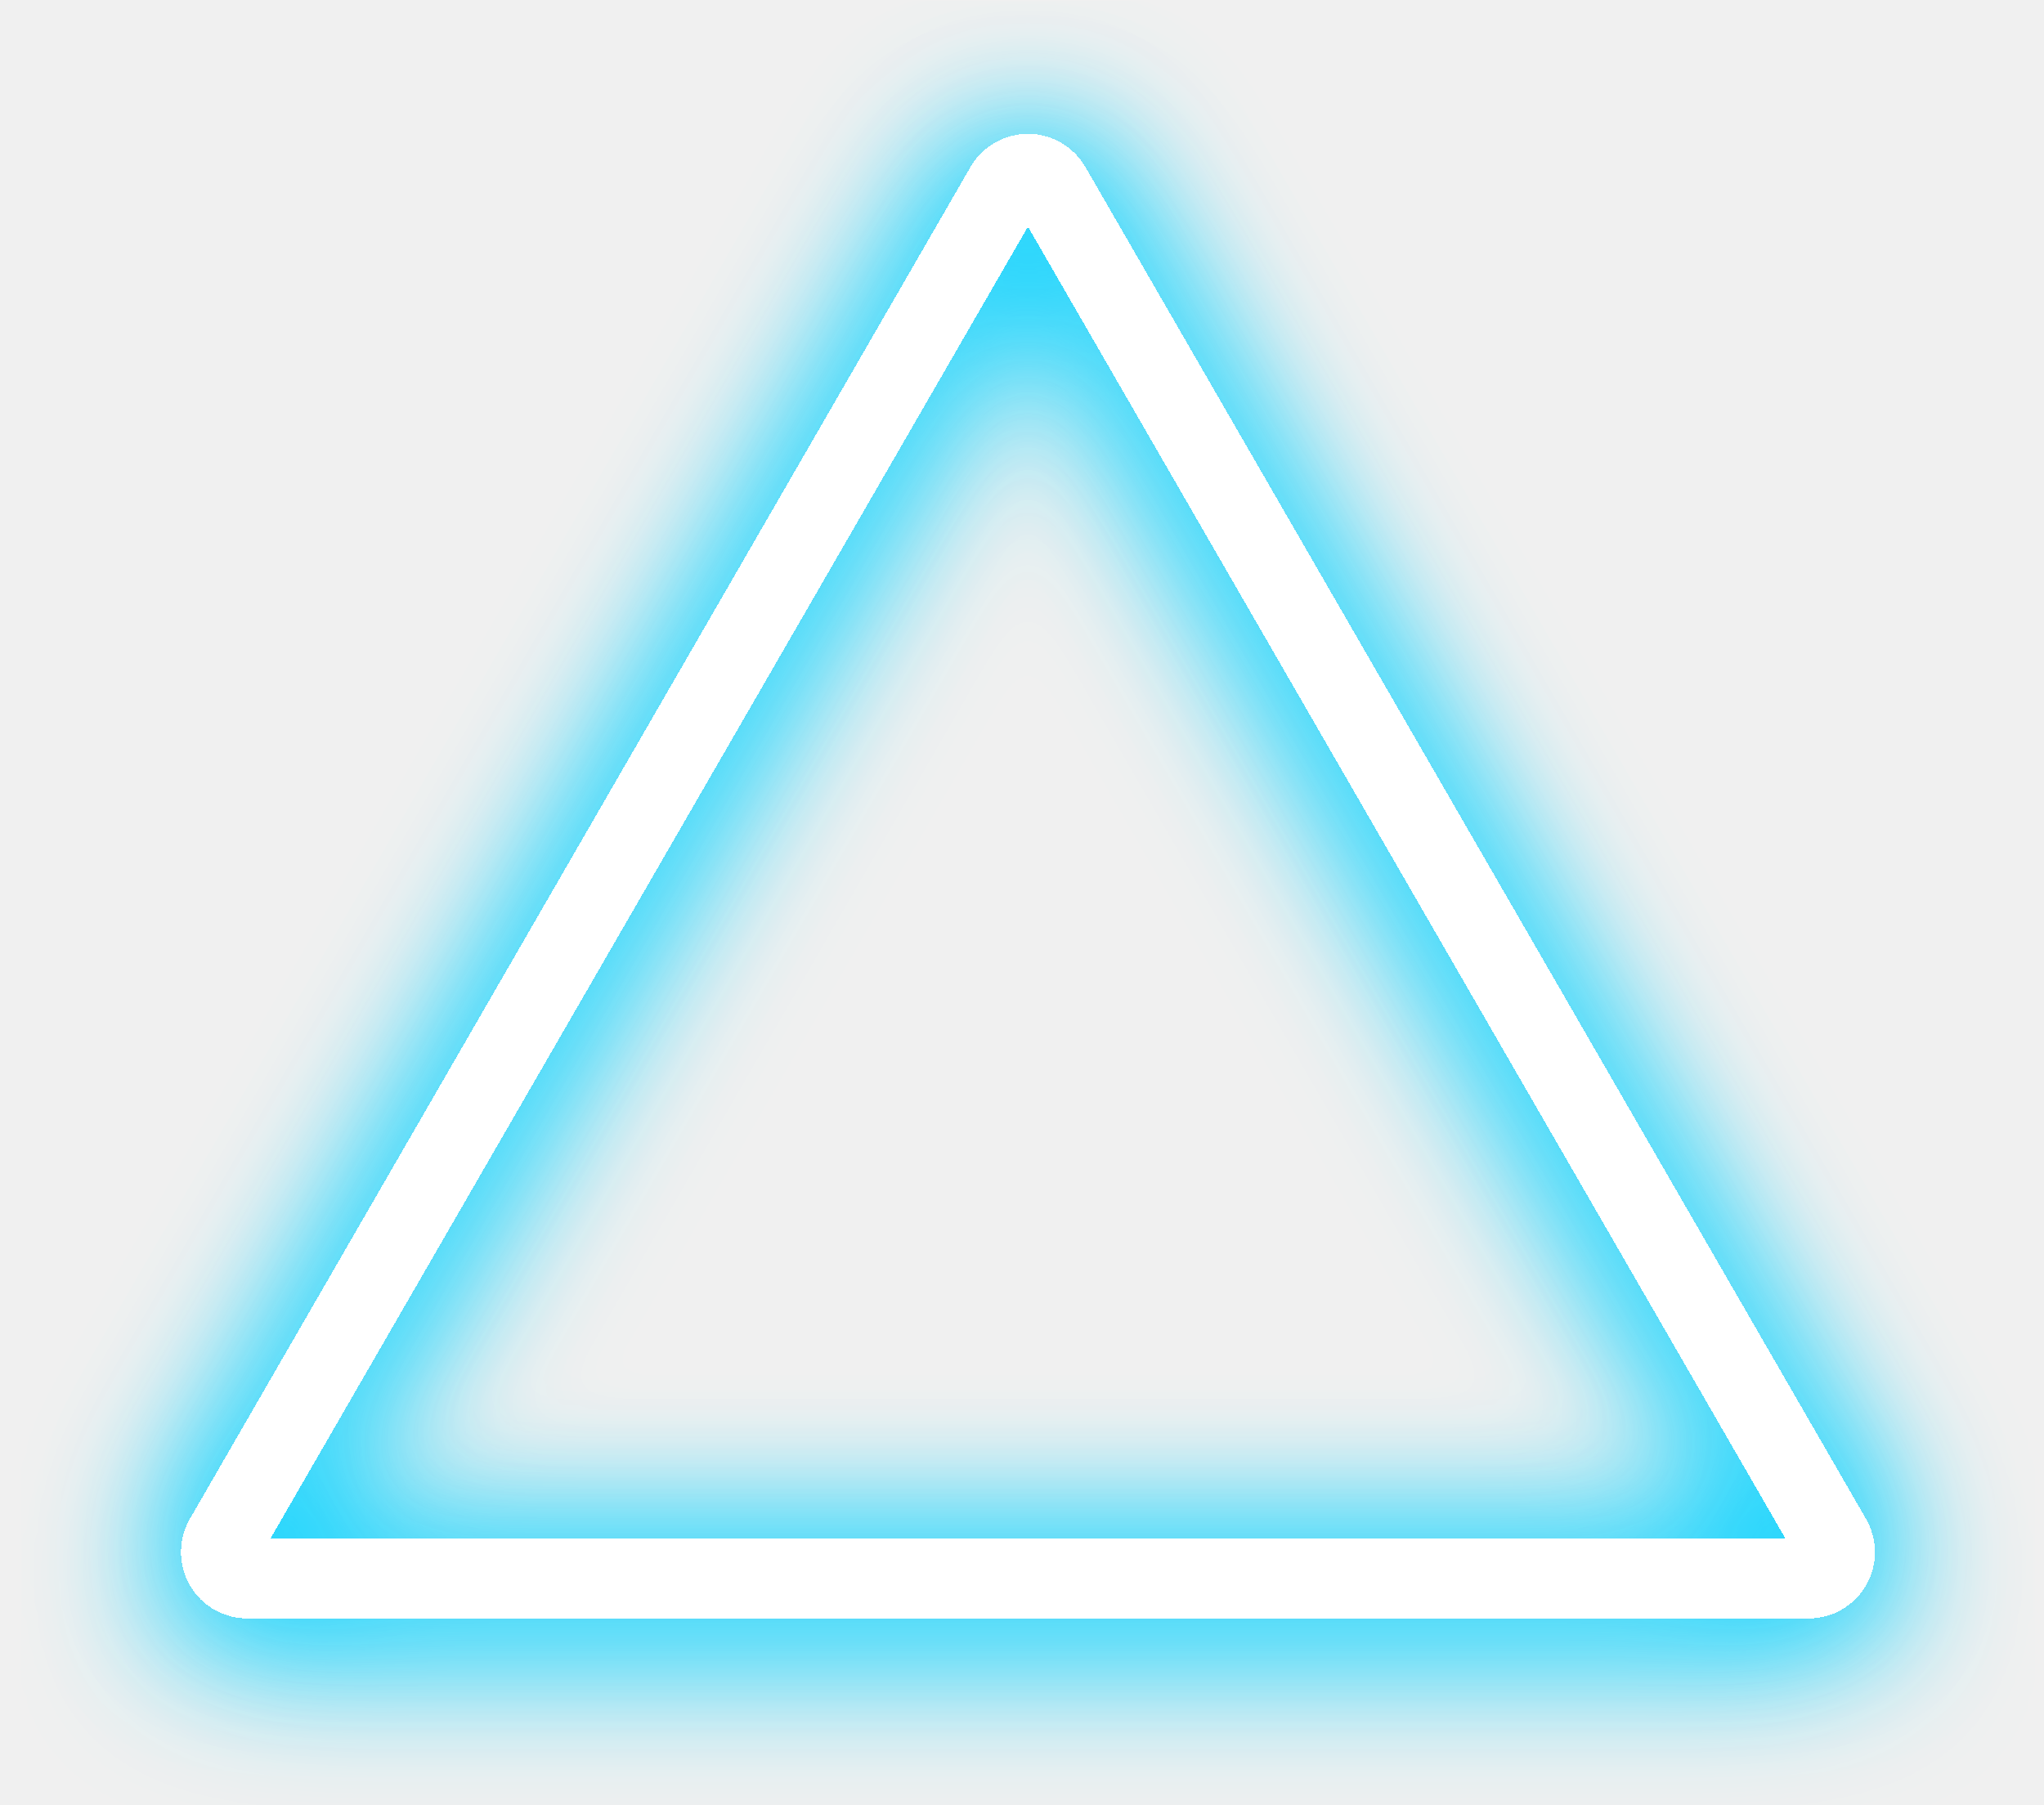
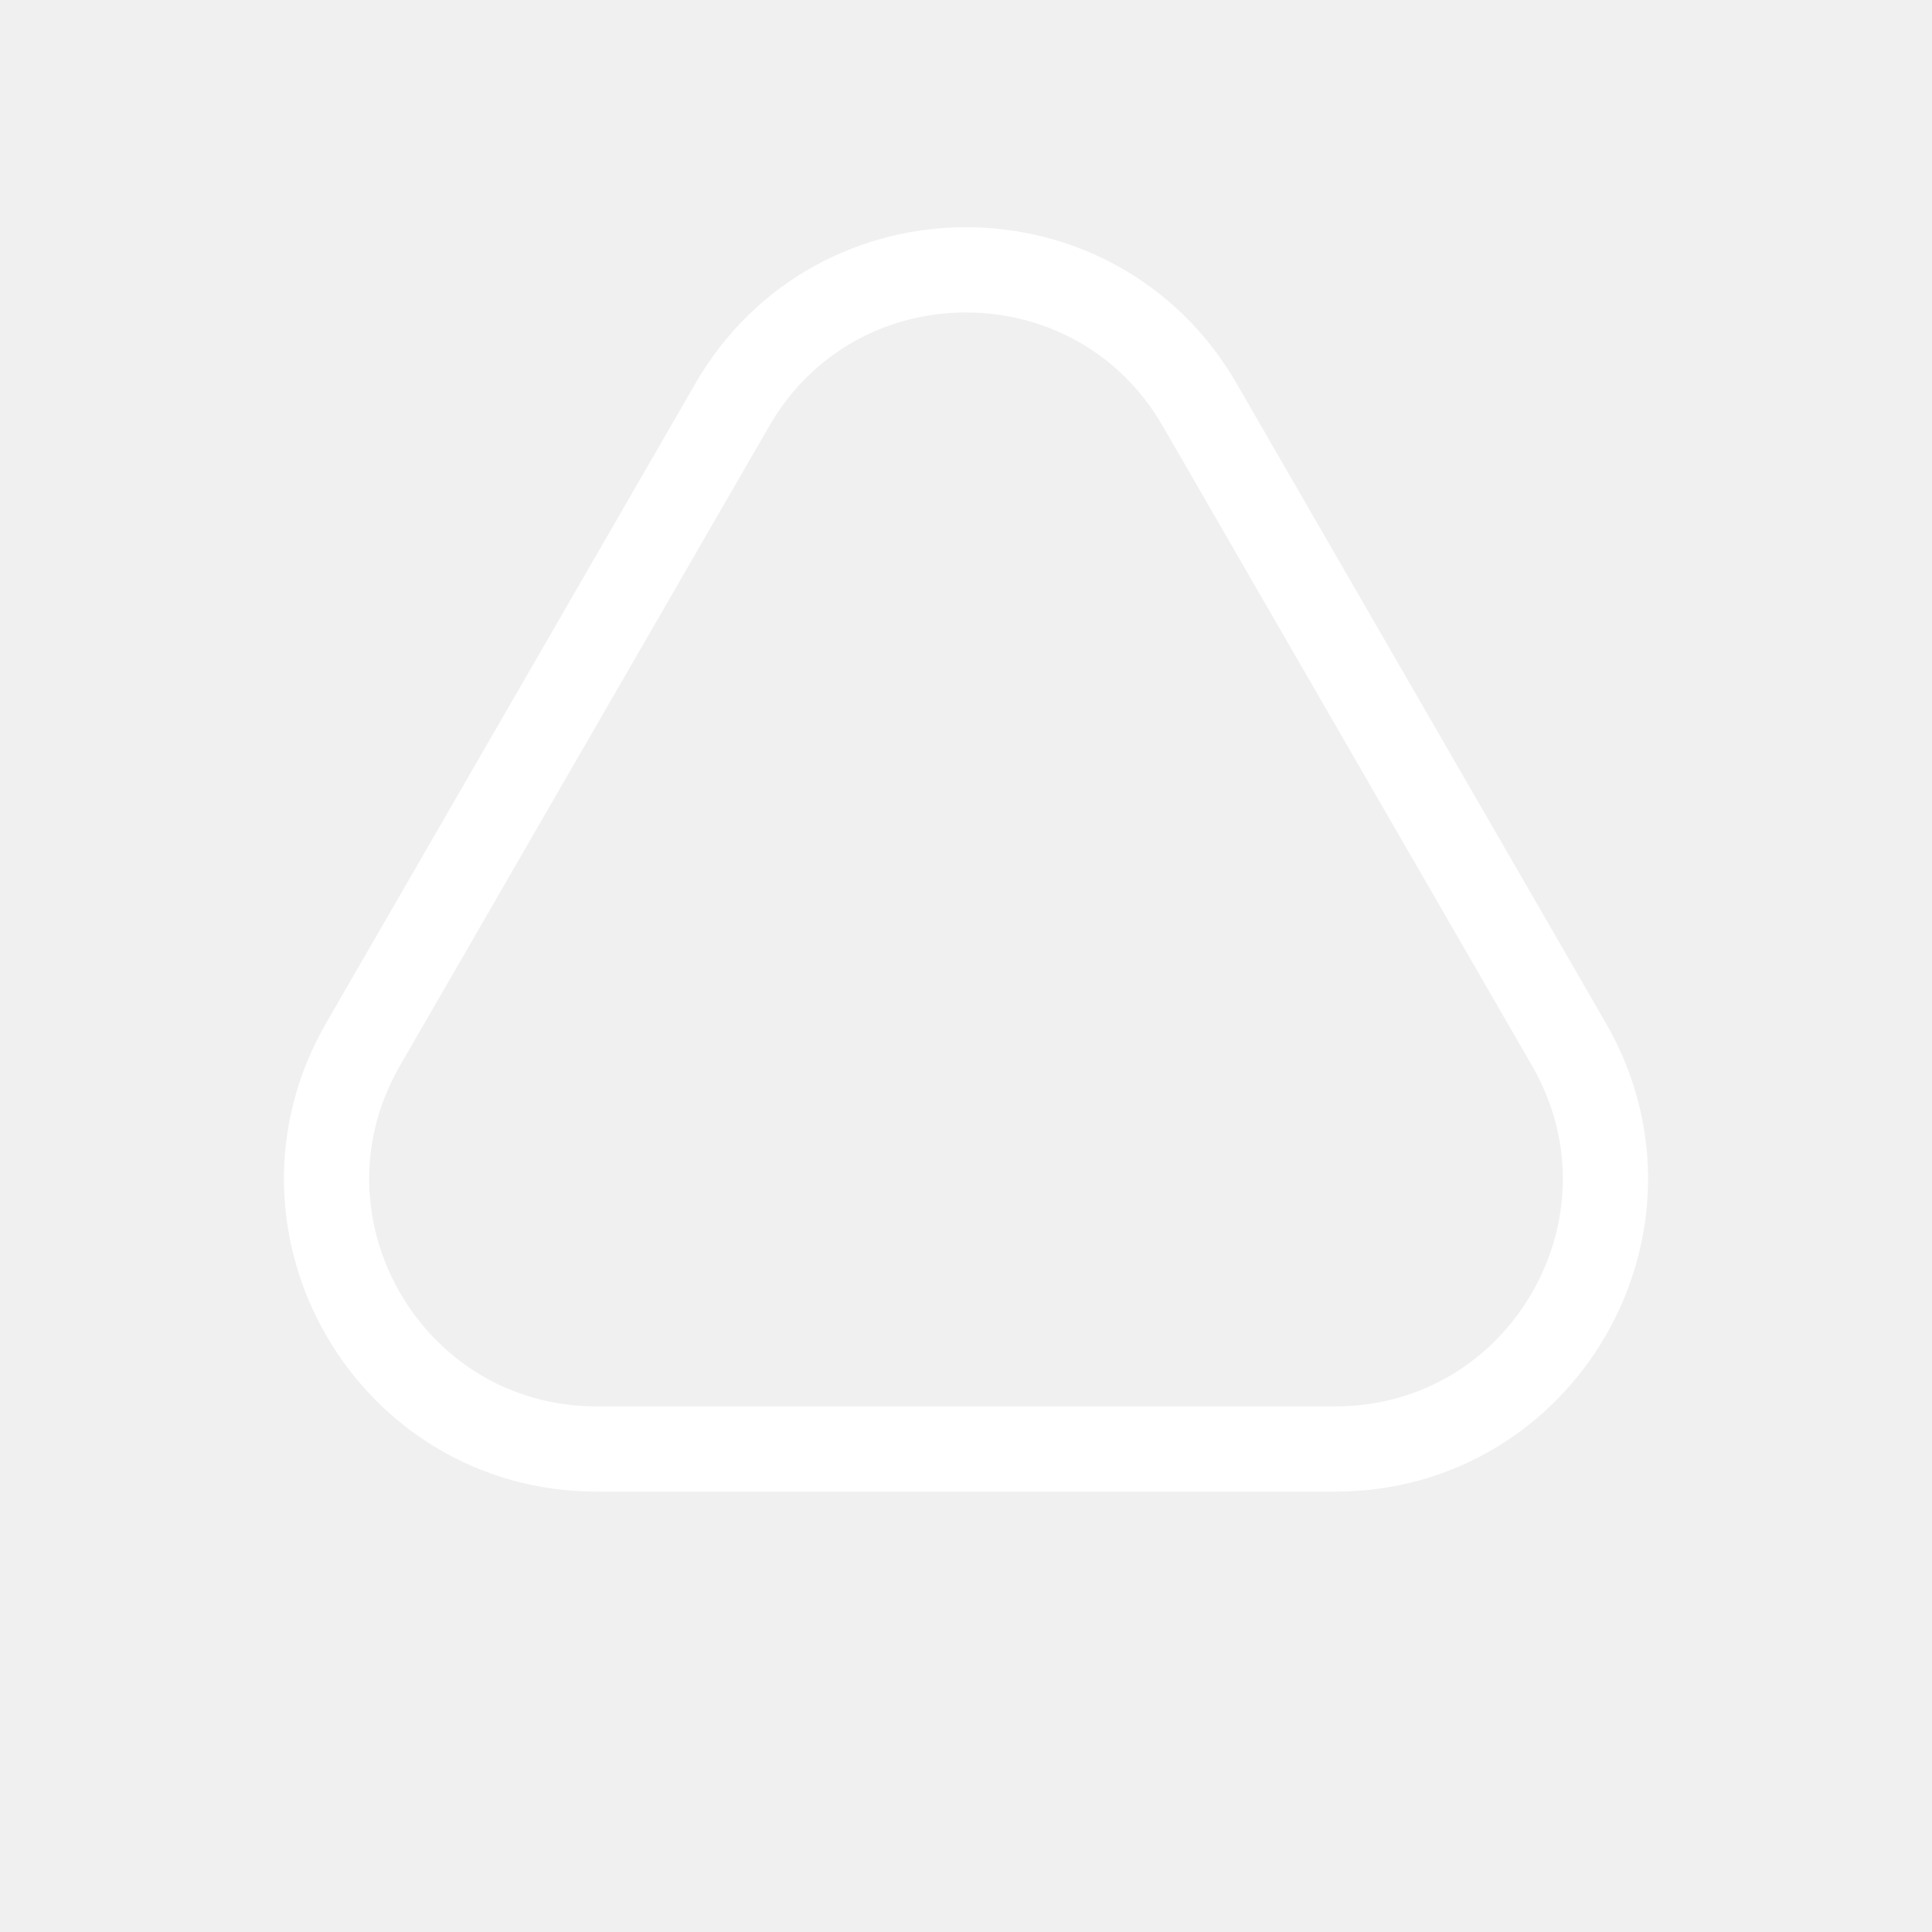
- <svg xmlns="http://www.w3.org/2000/svg" width="77" height="68" fill="none">
-   <g filter="url(#a)">
-     <path stroke="#fff" stroke-width="3" d="M37.858 7.041a1 1 0 0 1 1.732 0L68.999 57.98a1 1 0 0 1-.866 1.5H9.315a1 1 0 0 1-.866-1.5L37.858 7.041Z" shape-rendering="crispEdges" />
-   </g>
-   <defs>
-     <filter id="a" width="75.825" height="67.938" x=".811" y=".041" color-interpolation-filters="sRGB" filterUnits="userSpaceOnUse">
-       <feFlood flood-opacity="0" result="BackgroundImageFix" />
-       <feColorMatrix in="SourceAlpha" result="hardAlpha" values="0 0 0 0 0 0 0 0 0 0 0 0 0 0 0 0 0 0 127 0" />
-       <feOffset />
-       <feGaussianBlur stdDeviation="2.5" />
-       <feColorMatrix values="0 0 0 0 0 0 0 0 0 0.82 0 0 0 0 1 0 0 0 1 0" />
-       <feBlend in2="BackgroundImageFix" result="effect1_dropShadow_11324_10709" />
-       <feColorMatrix in="SourceAlpha" result="hardAlpha" values="0 0 0 0 0 0 0 0 0 0 0 0 0 0 0 0 0 0 127 0" />
-       <feOffset dy="1" />
-       <feGaussianBlur stdDeviation="3" />
-       <feComposite in2="hardAlpha" operator="out" />
-       <feColorMatrix values="0 0 0 0 0 0 0 0 0 0.82 0 0 0 0 1 0 0 0 1 0" />
-       <feBlend in2="effect1_dropShadow_11324_10709" result="effect2_dropShadow_11324_10709" />
-       <feBlend in="SourceGraphic" in2="effect2_dropShadow_11324_10709" result="shape" />
-     </filter>
-   </defs>
+ <svg xmlns="http://www.w3.org/2000/svg" width="34" height="34" viewBox="0 0 34 34" fill="none">
+   <path d="M12.888 7.123C14.715 3.957 19.285 3.957 21.112 7.123L27.61 18.378C29.438 21.543 27.153 25.5 23.498 25.5H10.502C6.847 25.5 4.562 21.543 6.39 18.378L12.888 7.123Z" stroke="white" stroke-width="1.5" />
</svg>
